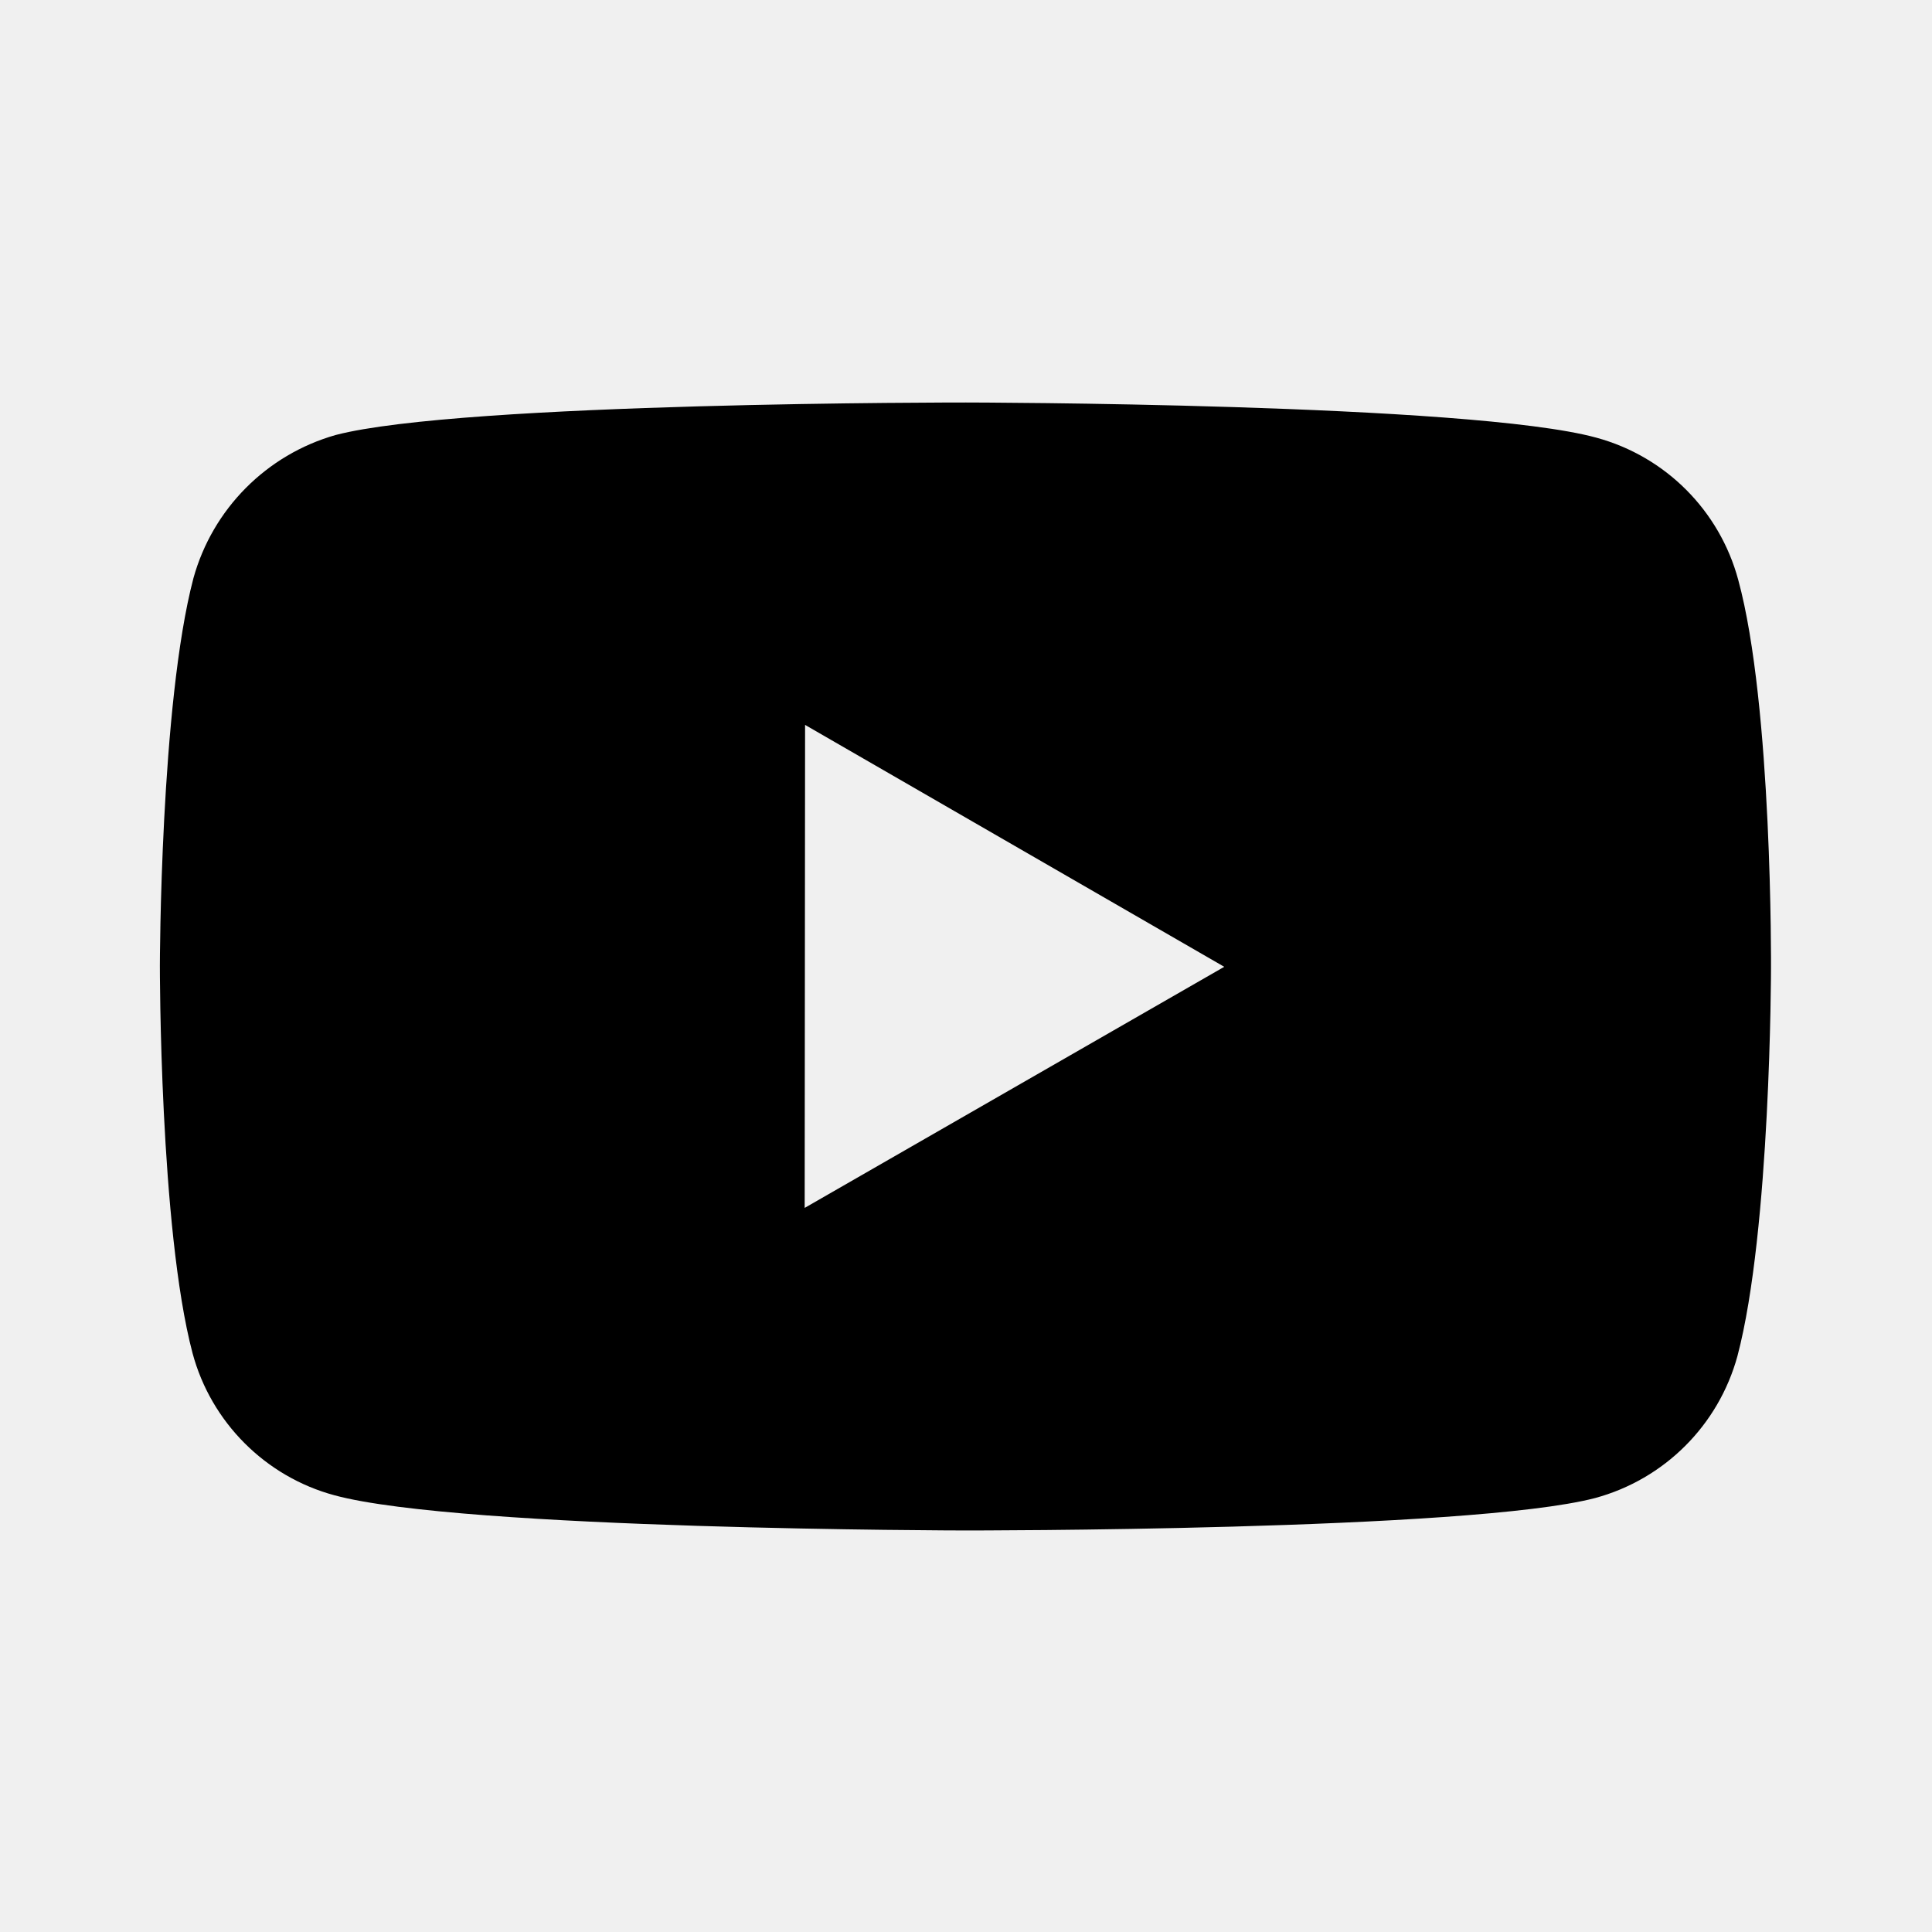
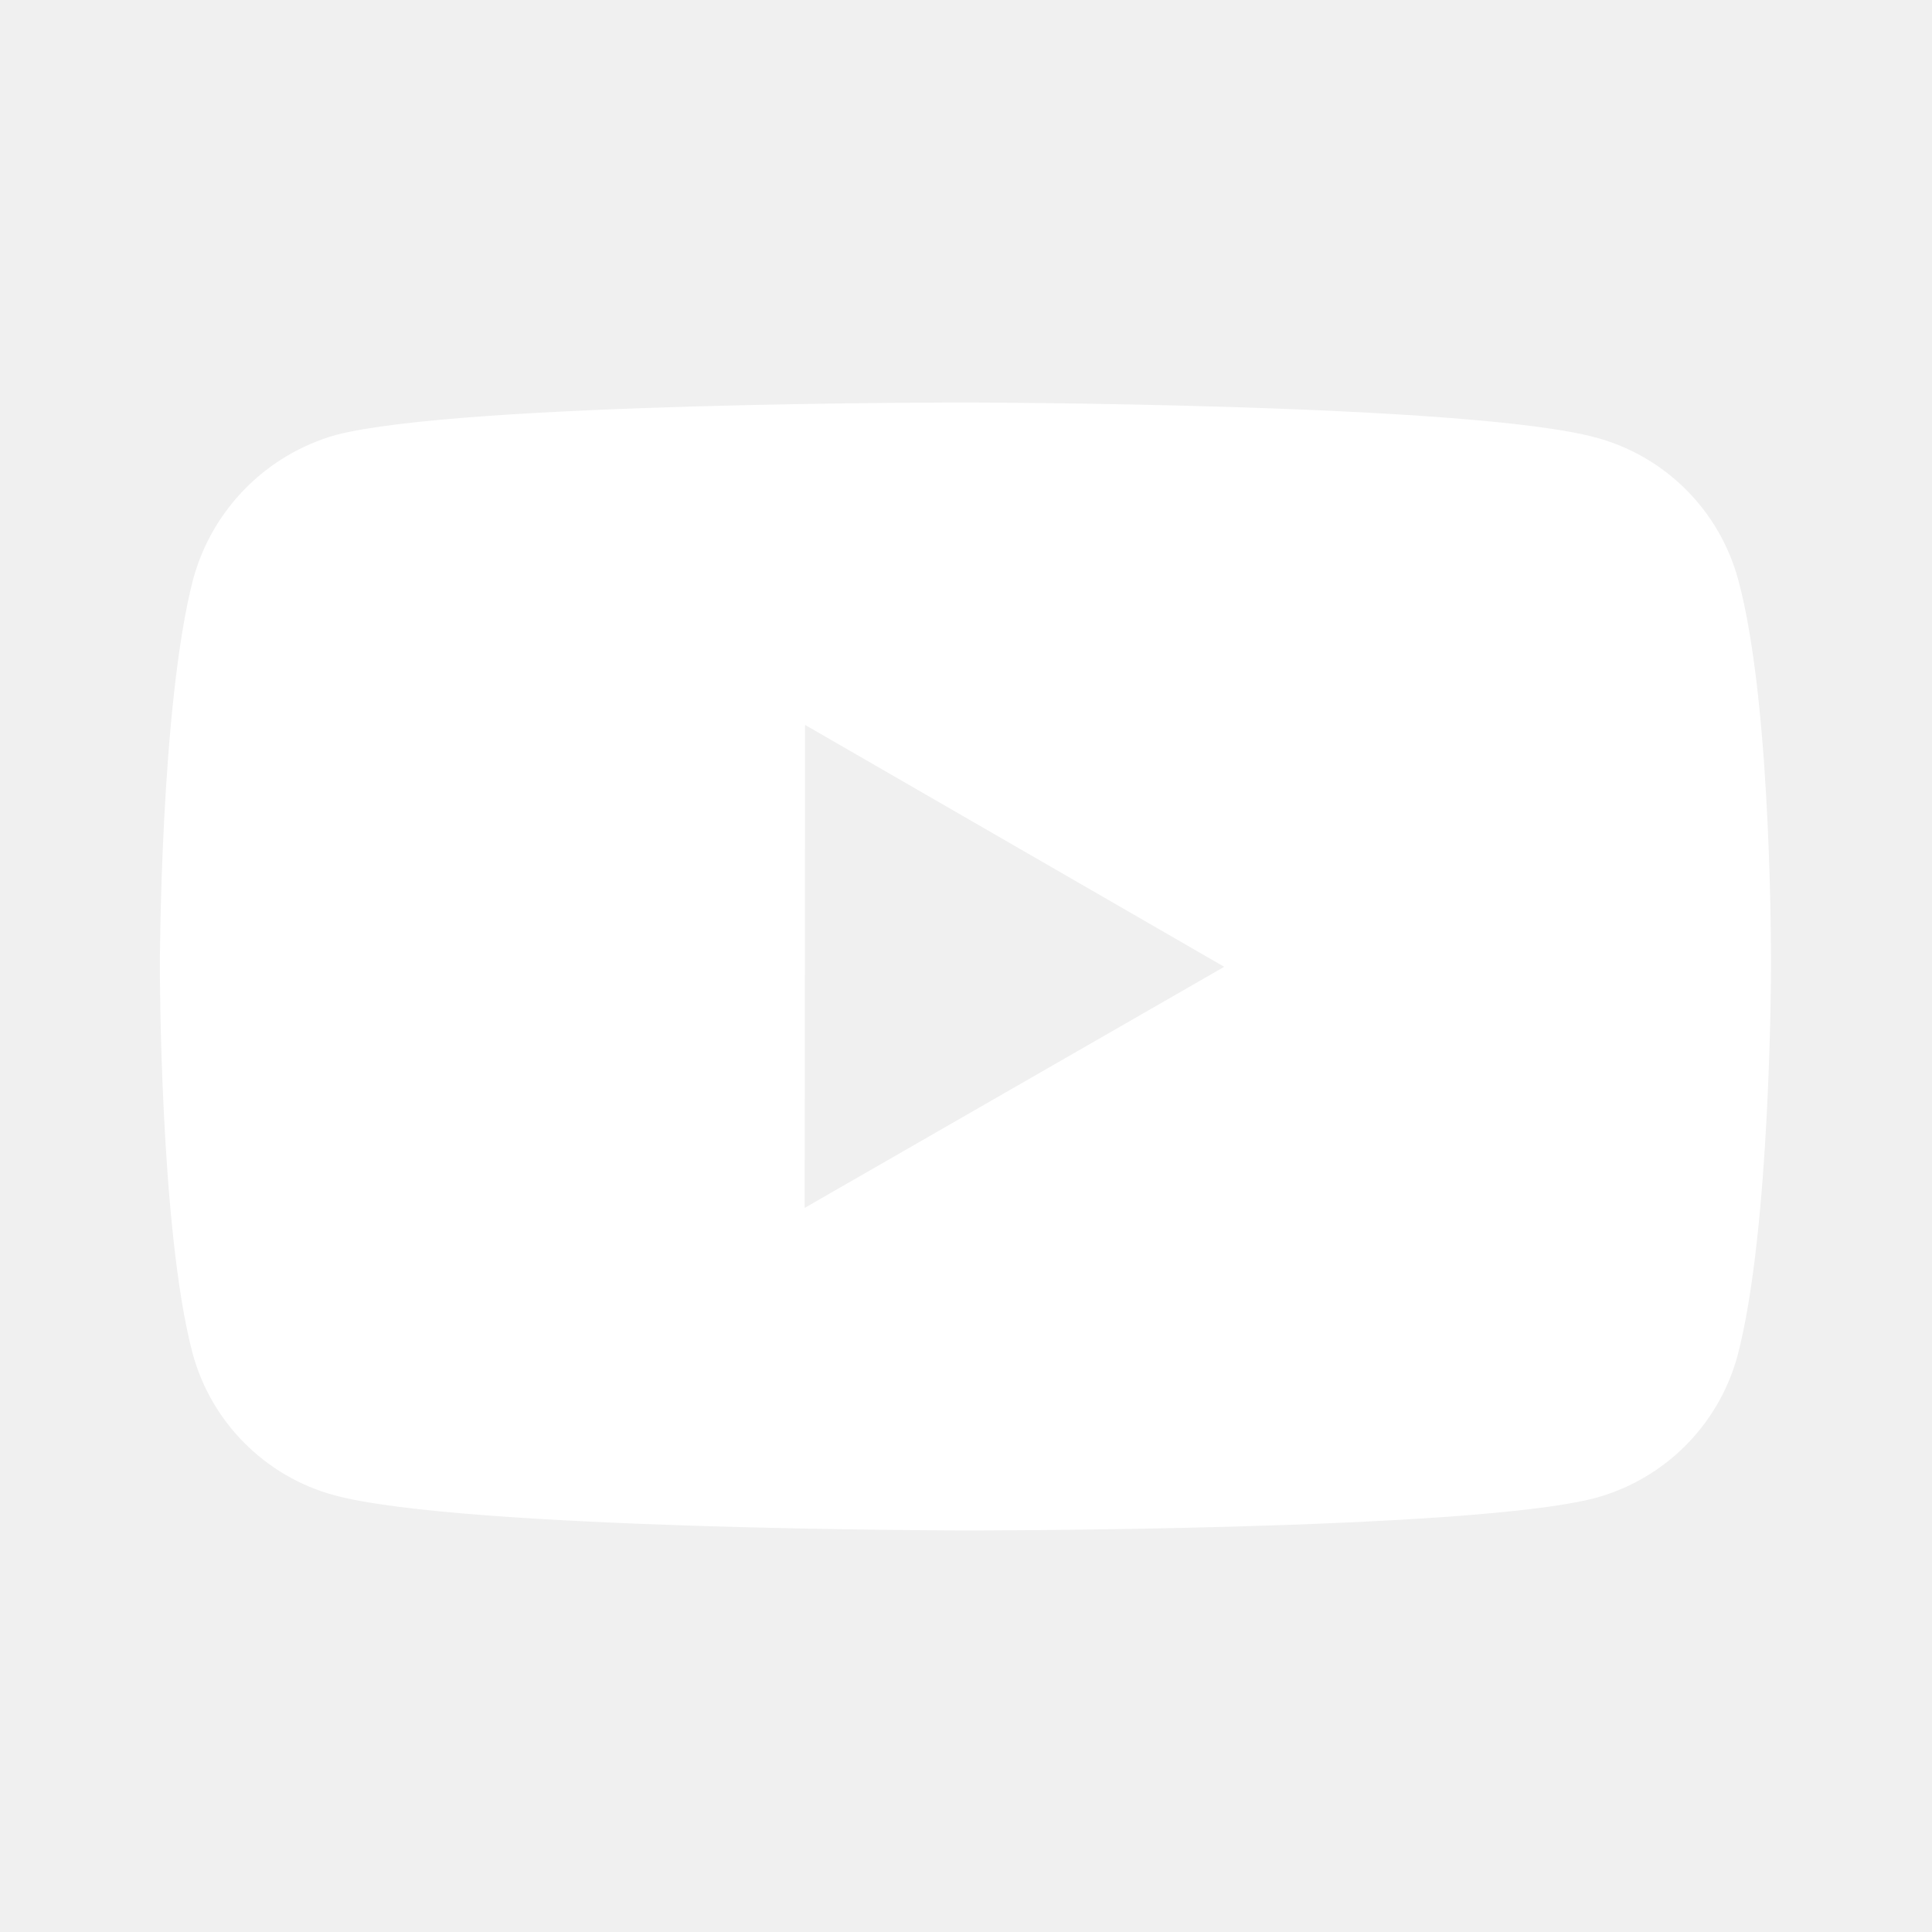
- <svg xmlns="http://www.w3.org/2000/svg" width="24" height="24" viewBox="0 0 24 24">
+ <svg xmlns="http://www.w3.org/2000/svg" fill="#ffffff" width="24" height="24" viewBox="0 0 24 24">
  <path d="M21.593 7.203a2.506 2.506 0 0 0-1.762-1.766C18.265 5.007 12 5 12 5s-6.264-.007-7.831.404a2.56 2.56 0 0 0-1.766 1.778c-.413 1.566-.417 4.814-.417 4.814s-.004 3.264.406 4.814c.23.857.905 1.534 1.763 1.765 1.582.43 7.83.437 7.83.437s6.265.007 7.831-.403a2.515 2.515 0 0 0 1.767-1.763c.414-1.565.417-4.812.417-4.812s.02-3.265-.407-4.831zM9.996 15.005l.005-6 5.207 3.005-5.212 2.995z" />
</svg>
